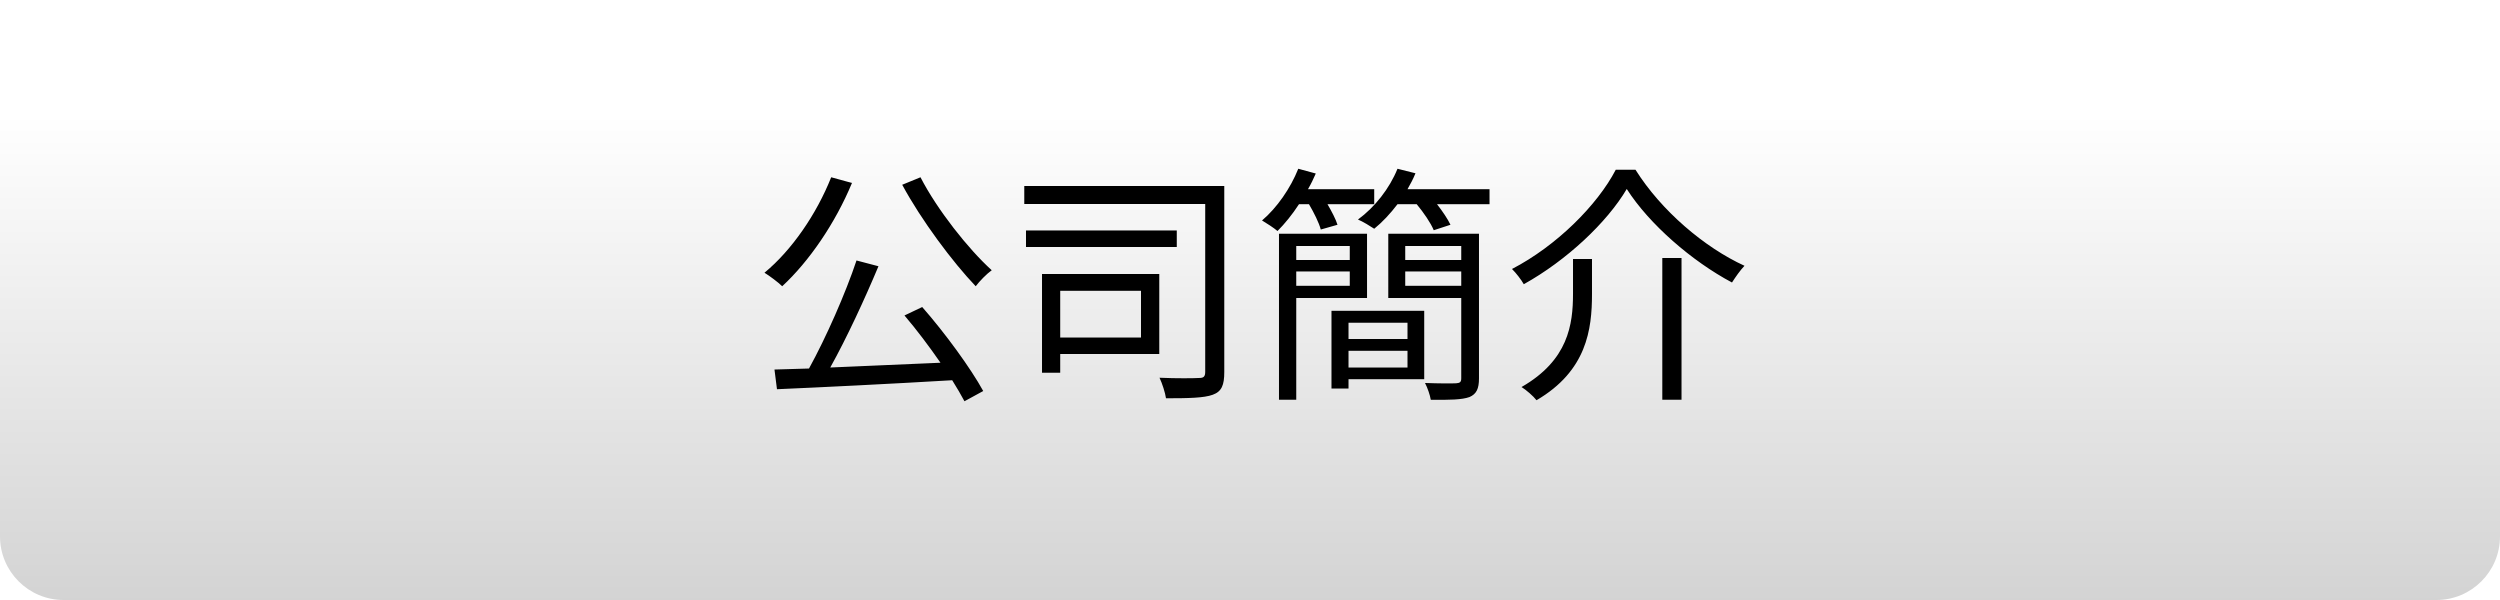
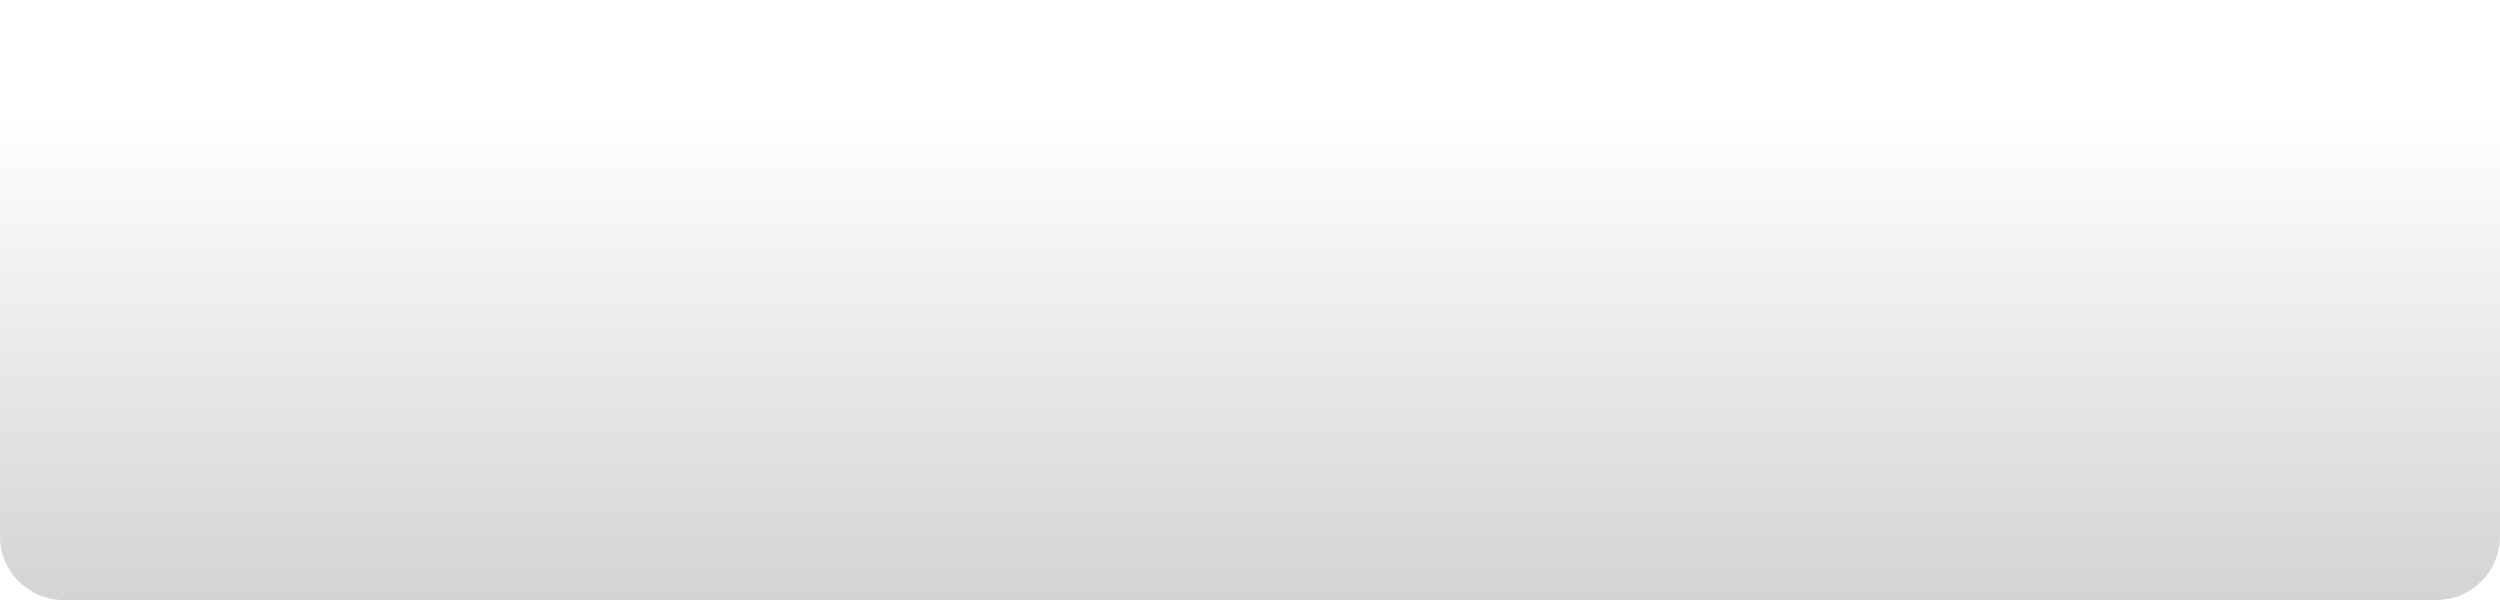
- <svg xmlns="http://www.w3.org/2000/svg" width="500px" height="120px" viewBox="0 0 500 120" version="1.1">
+ <svg xmlns="http://www.w3.org/2000/svg" width="500" height="120" viewBox="0 0 500 120">
  <defs>
-     <linearGradient x1="50%" y1="19.197%" x2="50%" y2="117.188%" id="linearGradient-1">
-       <stop stop-color="#FFFFFF" offset="0%" />
-       <stop stop-color="#CACACA" offset="100%" />
+     <linearGradient id="prefix__a" x1="50%" x2="50%" y1="19.197%" y2="117.188%">
+       <stop offset="0%" stop-color="#FFF" />
+       <stop offset="100%" stop-color="#CACACA" />
    </linearGradient>
  </defs>
-   <g id="Symbols" stroke="none" stroke-width="1" fill="none" fill-rule="evenodd">
-     <g id="tab/default">
-       <path d="M12.575,0 C5.616,0.08 0,5.747 0,12.725 L0,12.725 L0,107.275 C0,114.304 5.697,120 12.724,120 L12.724,120 L487.275,120 C494.303,120 500,114.304 500,107.275 L500,107.275 L500,12.725 C500,5.747 494.384,0.08 487.425,0 L487.425,0 L12.575,0 Z" id="Fill-1" fill="url(#linearGradient-1)" />
-       <text id="公司簡介" font-family="PingFangTC-Regular, PingFang TC" font-size="50" font-weight="normal" letter-spacing="0.054" fill="#000000">
-         <tspan x="150.393" y="76">公司簡介</tspan>
-       </text>
-     </g>
-   </g>
+   <path fill="url(#prefix__a)" fill-rule="evenodd" d="M12.575 0C5.616.08 0 5.747 0 12.725v94.55C0 114.304 5.697 120 12.724 120h474.551c7.028 0 12.725-5.696 12.725-12.725v-94.55C500 5.747 494.384.08 487.425 0H12.575z" />
</svg>
